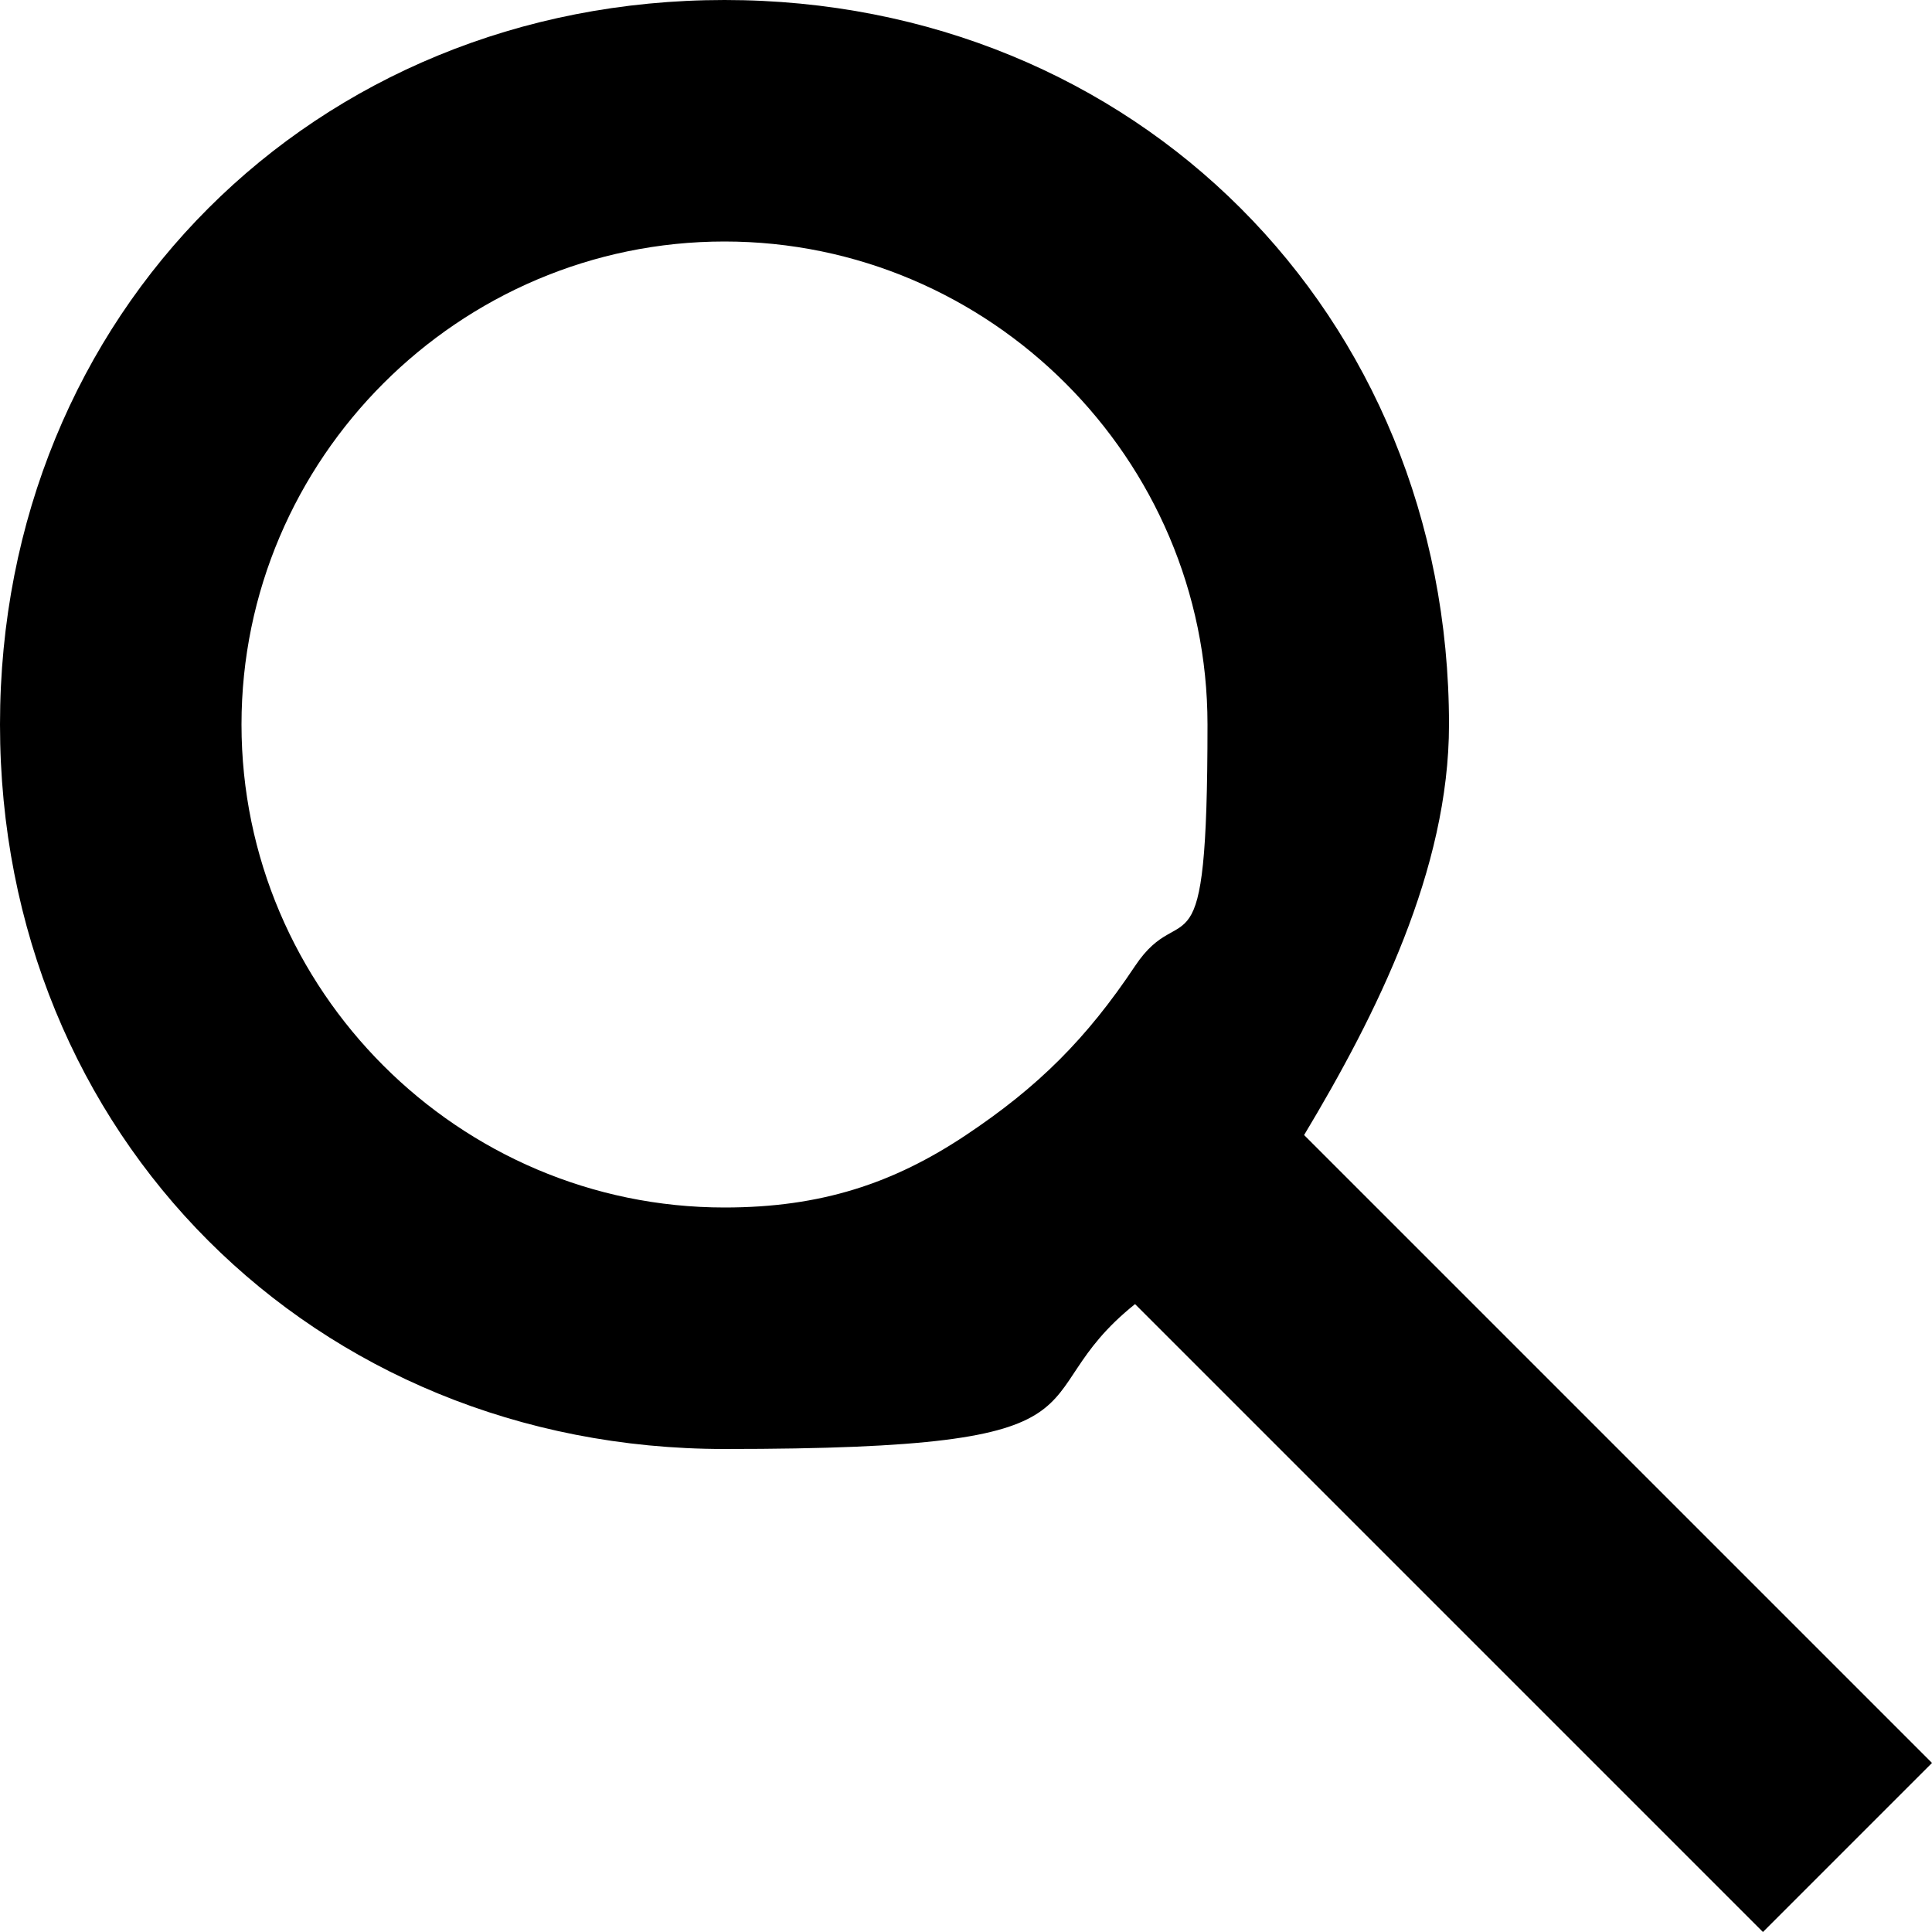
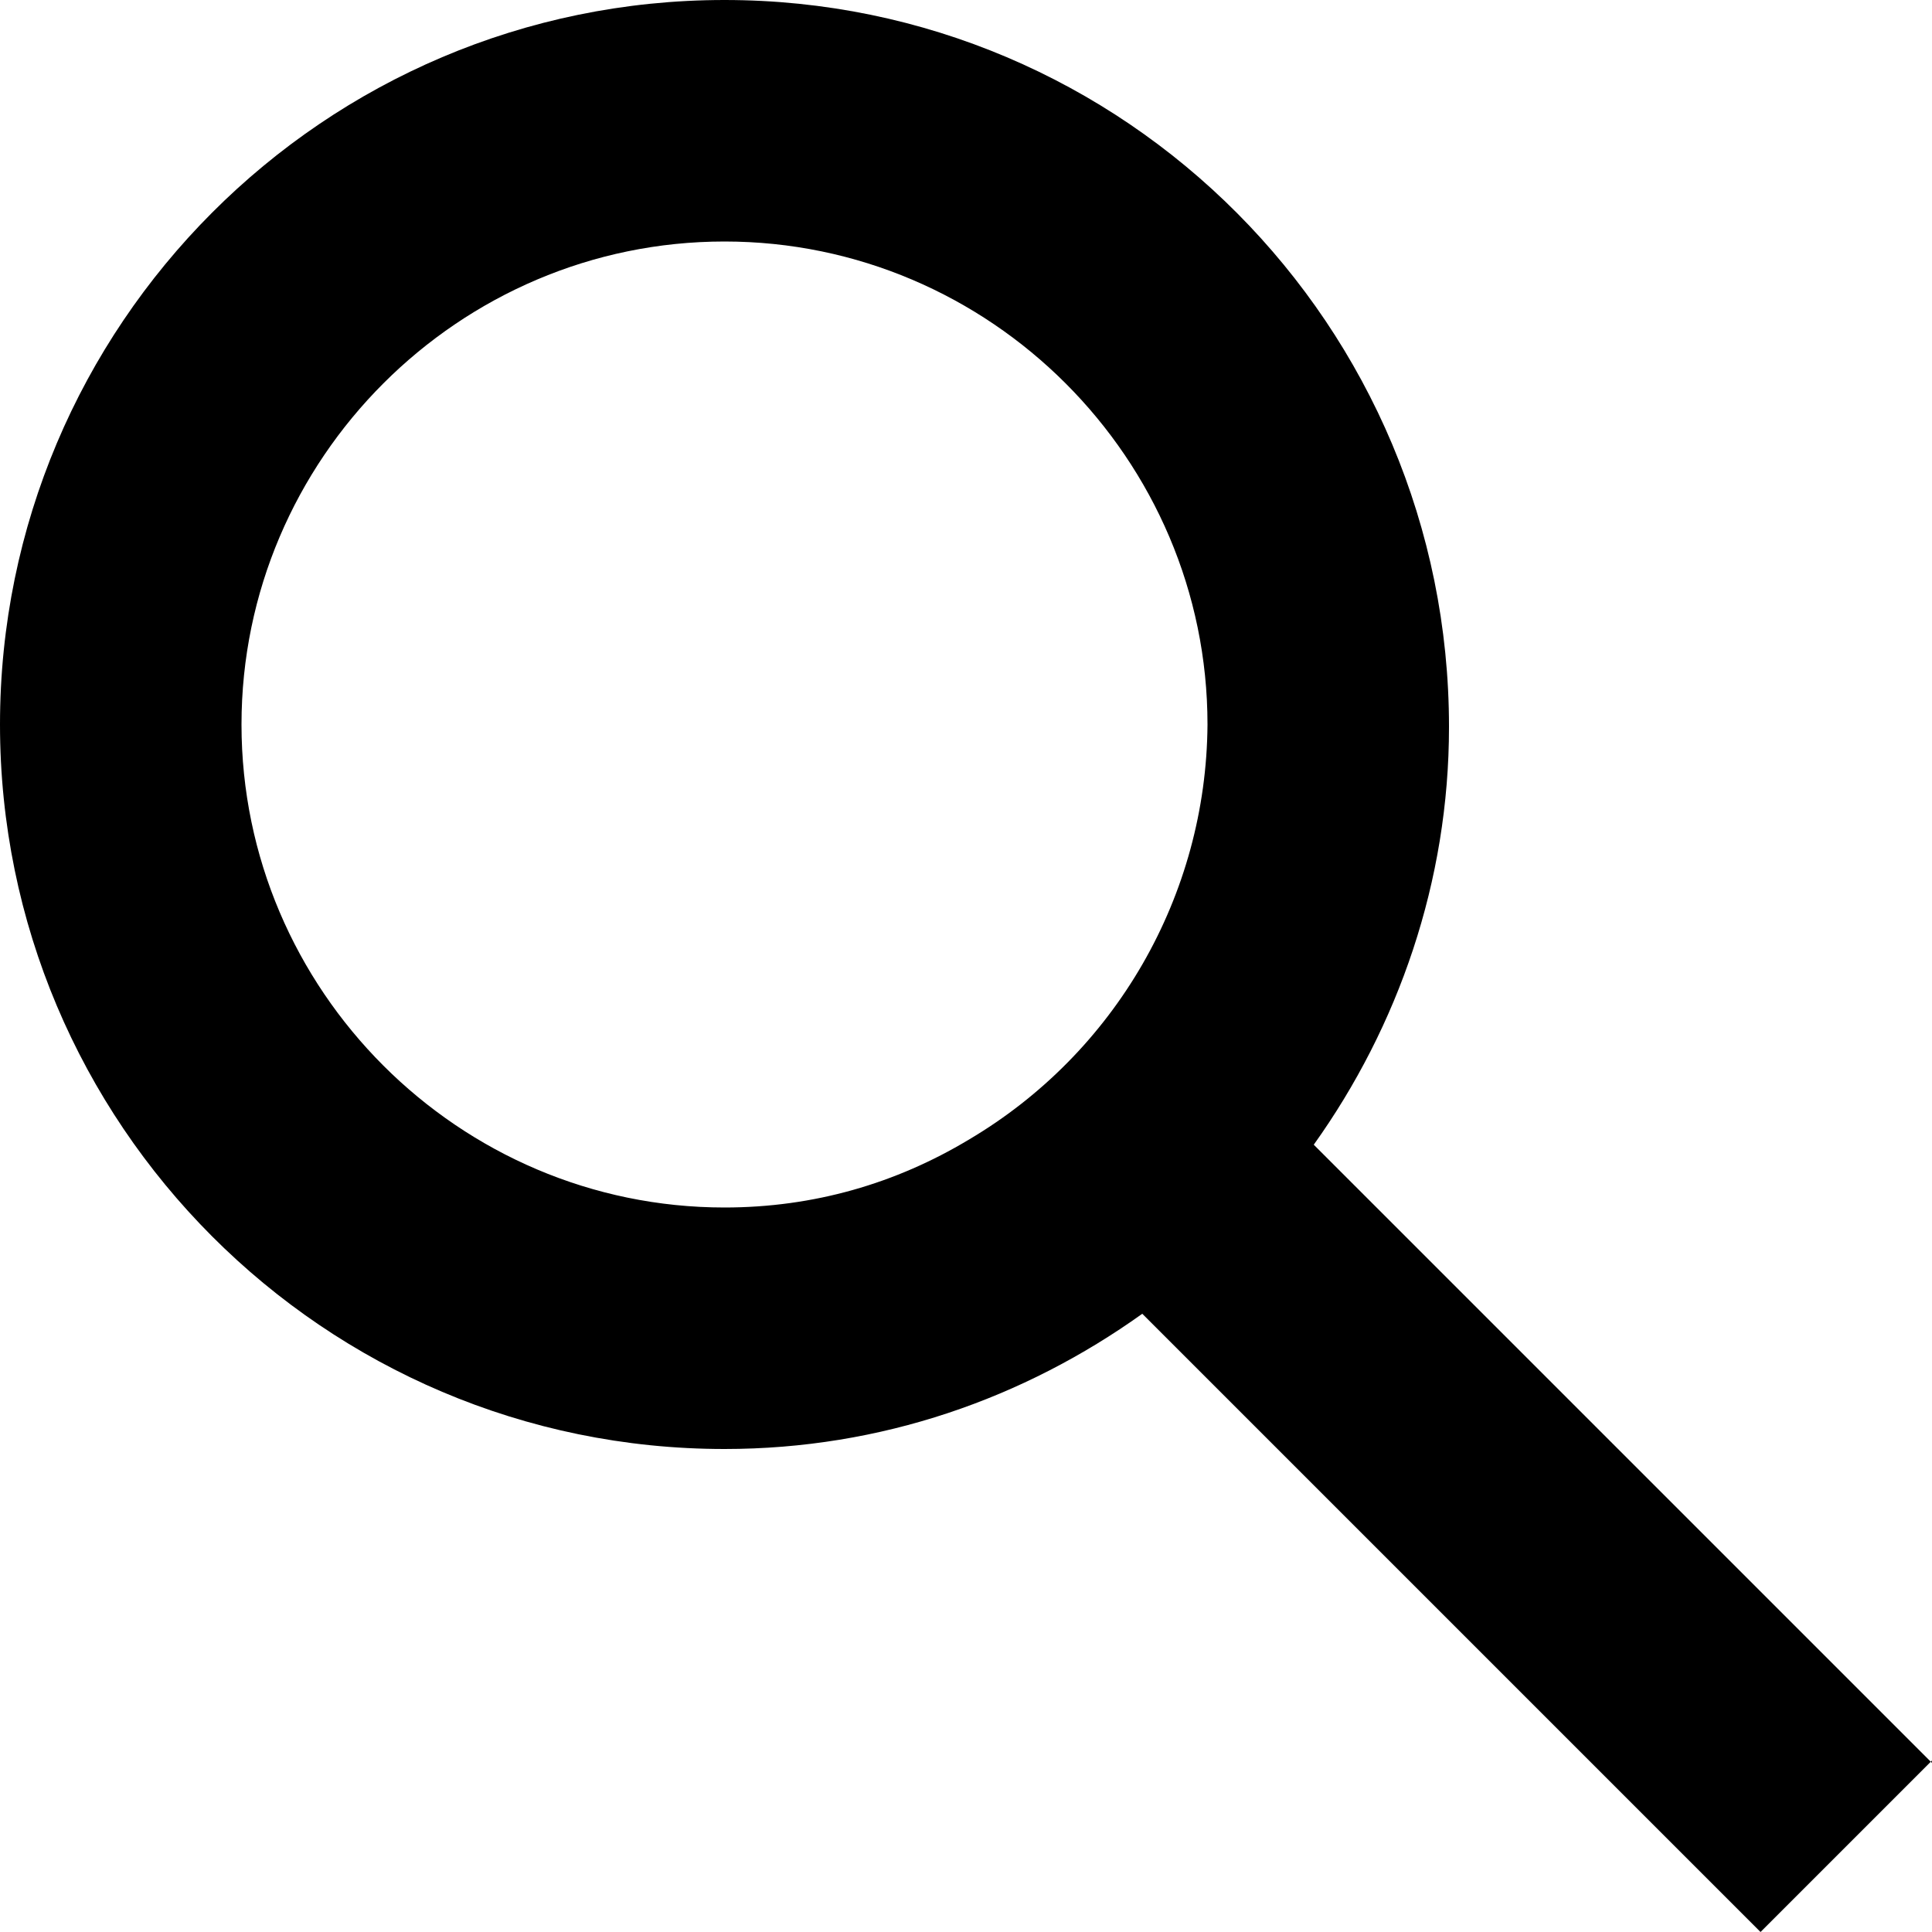
<svg xmlns="http://www.w3.org/2000/svg" viewBox="0 0 8 8">
-   <path d="M8 7.3 5.4 4.7c.3-.5.6-1.1.6-1.7 0-1.7-1.3-3-3-3S0 1.3 0 3s1.3 3 3 3 1.2-.2 1.7-.6L7.3 8l.7-.7ZM1 3c0-1.1.9-2 2-2s2 .9 2 2-.1.7-.3 1c-.2.3-.4.5-.7.7-.3.2-.6.3-1 .3-1.1 0-2-.9-2-2Z" />
+   <path d="M8 7.3 5.44 4.74c.35-.49.56-1.09.56-1.73C6 1.35 4.66 0 3 0S0 1.35 0 3s1.34 3 3 3c.65 0 1.24-.21 1.73-.56L7.29 8 8 7.29ZM1 3c0-1.1.9-2 2-2s2 .9 2 2a2.012 2.012 0 0 1-.99 1.72C3.71 4.9 3.37 5 3 5c-1.1 0-2-.9-2-2Z" />
</svg>
